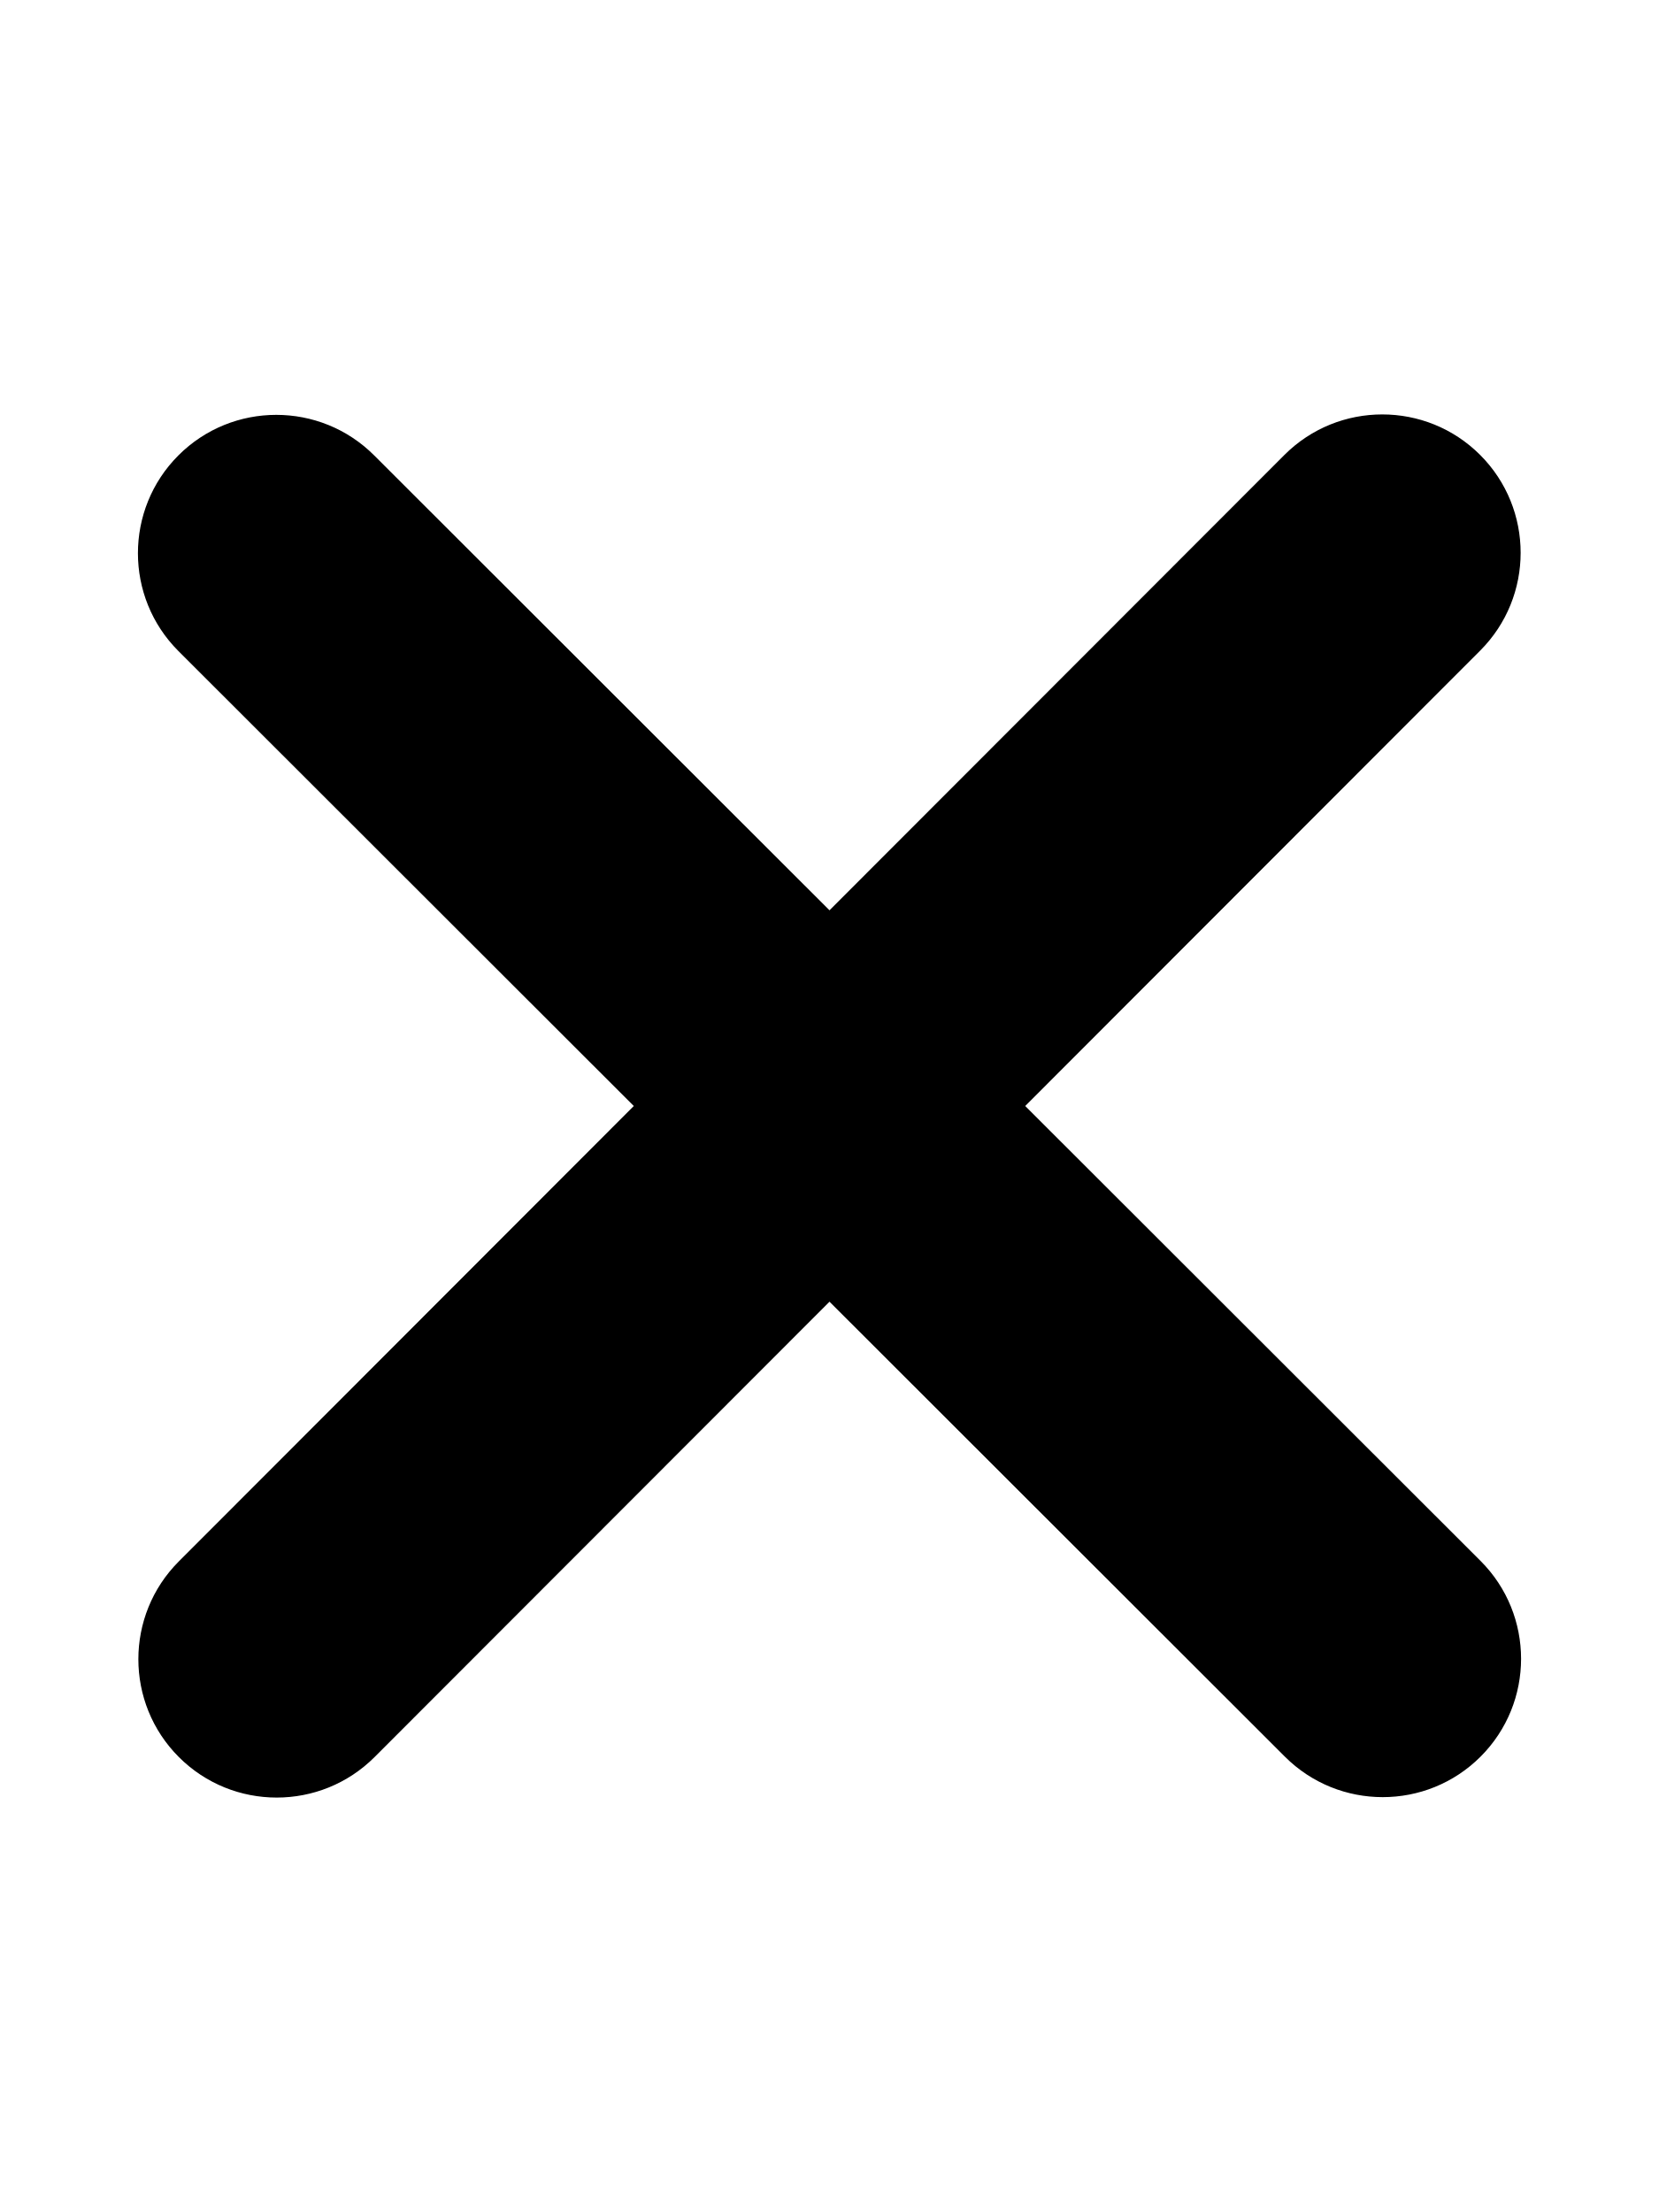
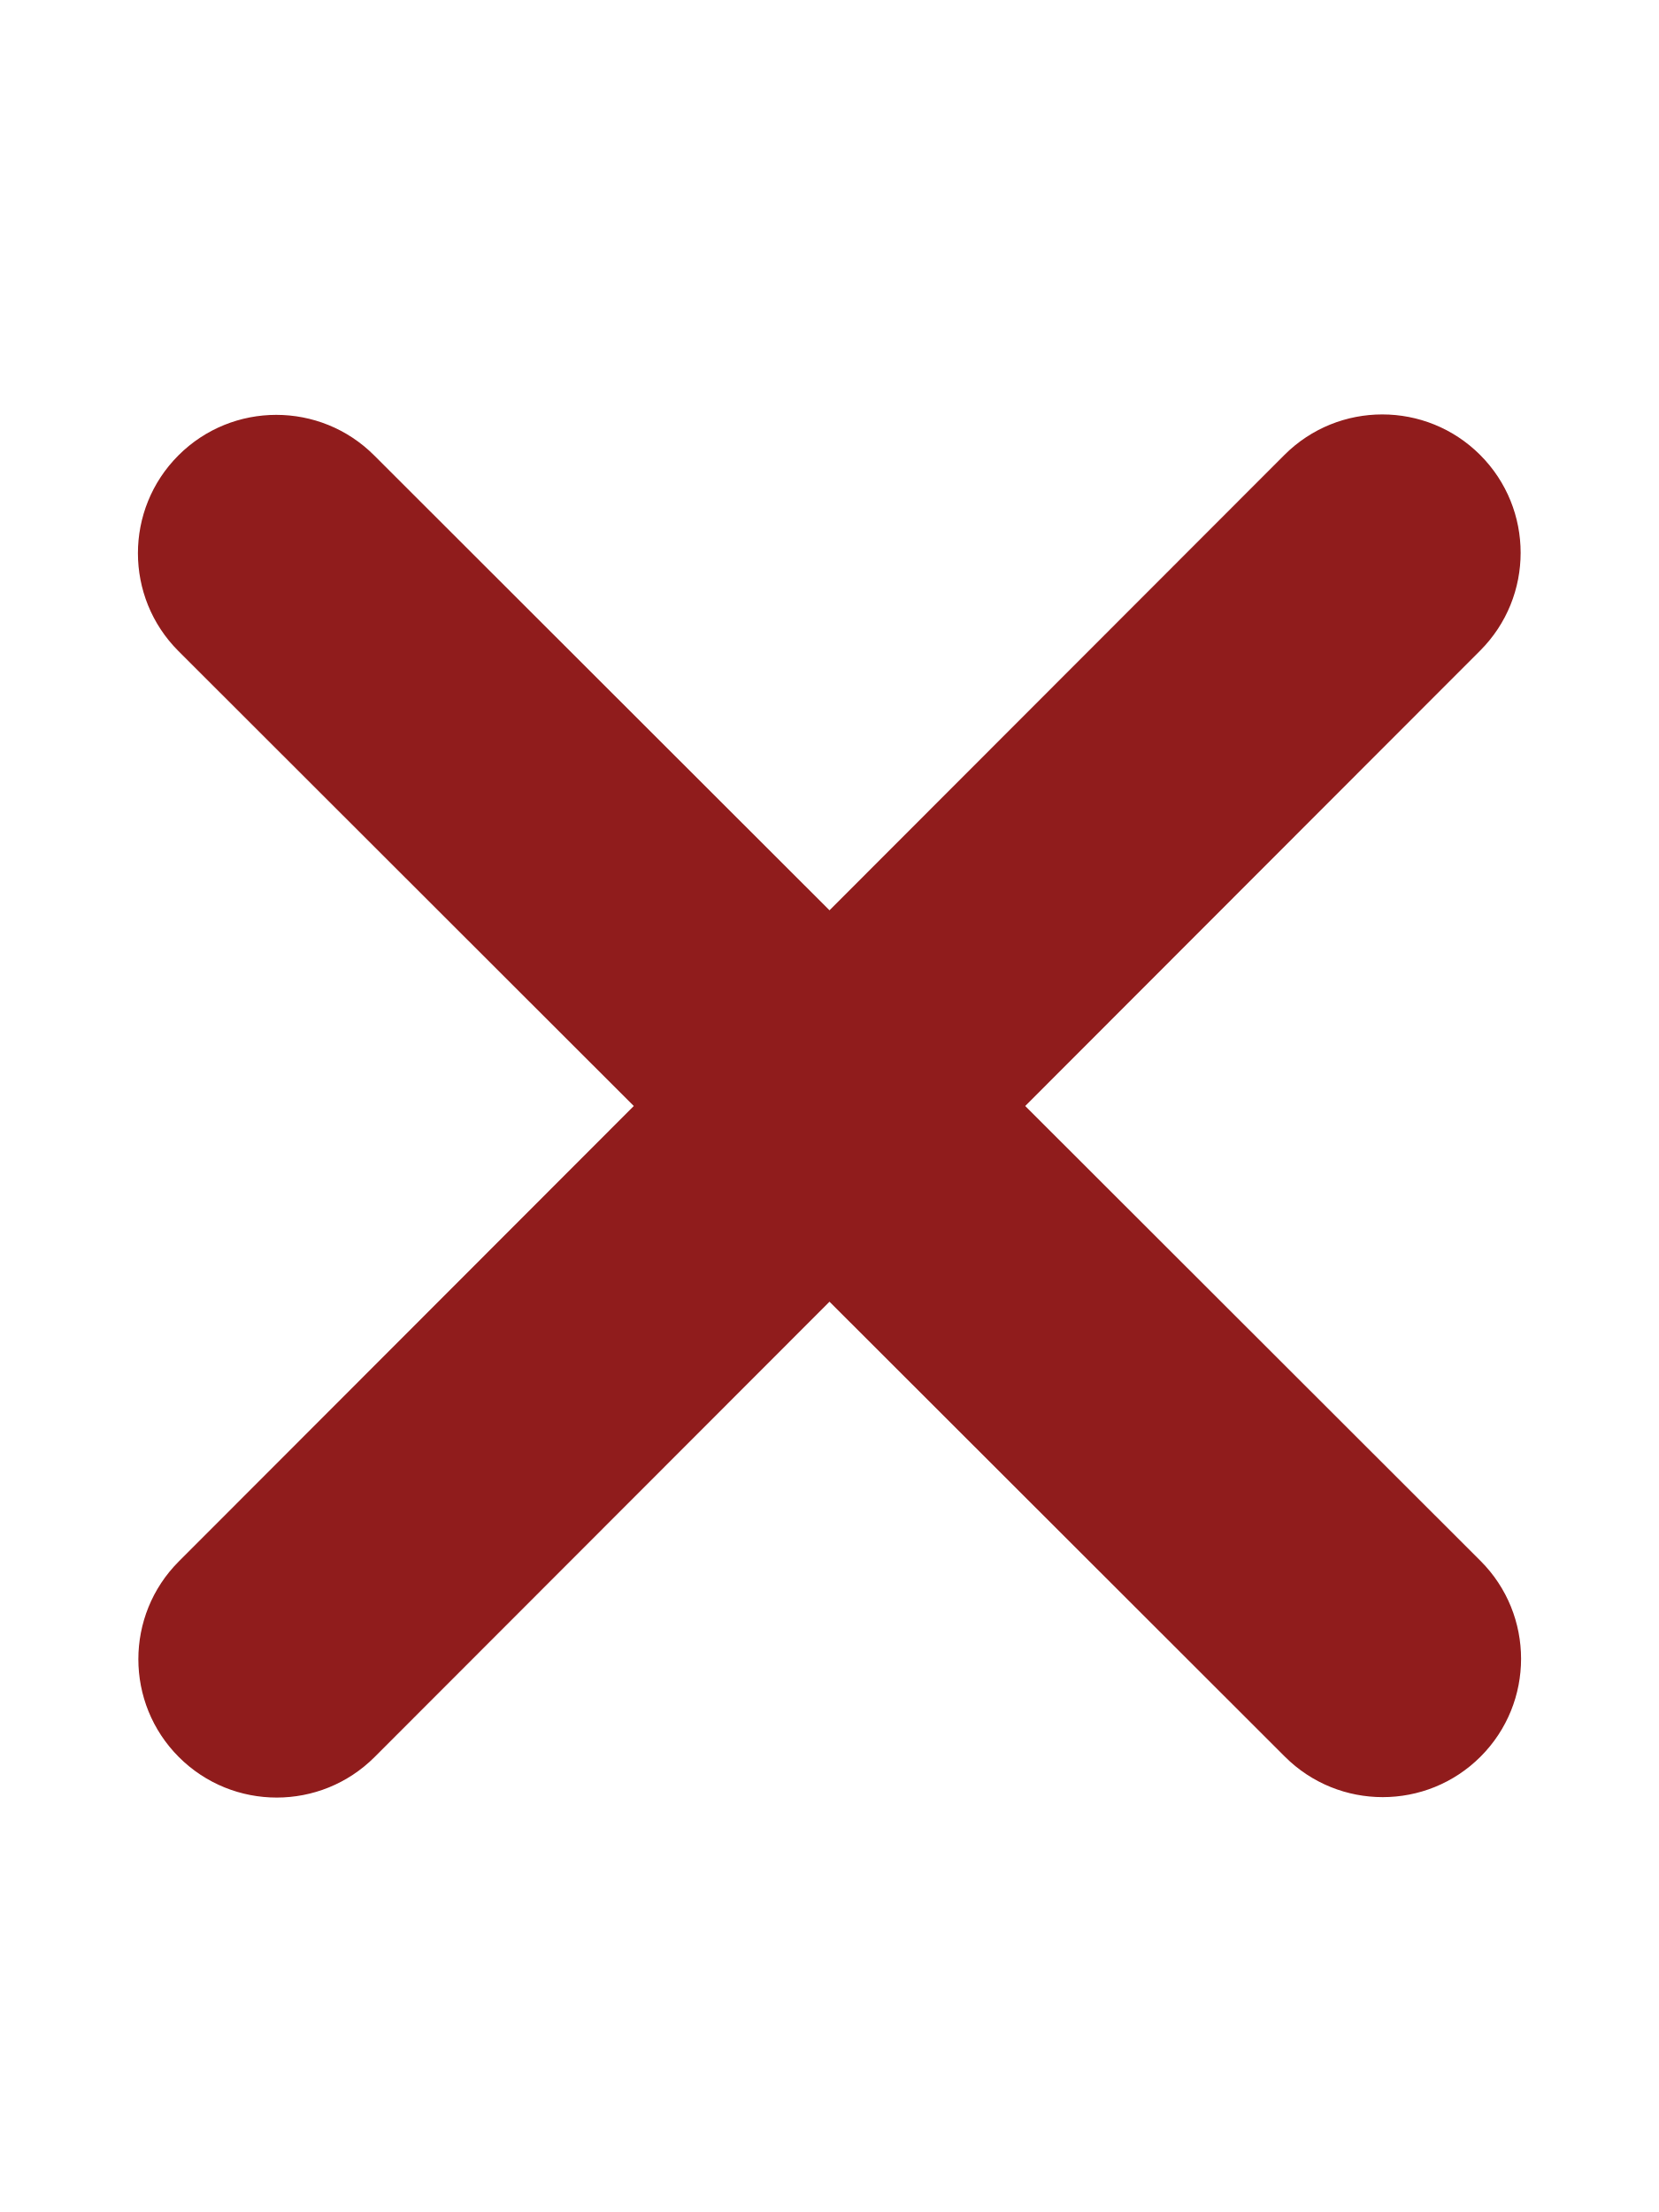
<svg xmlns="http://www.w3.org/2000/svg" viewBox="0 0 384 512">
-   <path d="M342.6 150.6c12.5-12.5 12.5-32.8 0-45.3s-32.8-12.5-45.3 0L192 210.7 86.6 105.4c-12.5-12.5-32.8-12.5-45.3 0s-12.5 32.8 0 45.3L146.7 256 41.4 361.4c-12.5 12.5-12.5 32.8 0 45.3s32.8 12.5 45.3 0L192 301.3 297.4 406.6c12.5 12.5 32.8 12.5 45.3 0s12.5-32.8 0-45.3L237.3 256 342.6 150.6z" />
+   <path fill="#901C1C" d="M342.6 150.6c12.5-12.5 12.5-32.8 0-45.3s-32.8-12.5-45.3 0L192 210.7 86.6 105.4c-12.5-12.5-32.8-12.5-45.3 0s-12.5 32.8 0 45.3L146.7 256 41.4 361.4c-12.5 12.5-12.5 32.8 0 45.3s32.8 12.5 45.3 0L192 301.3 297.4 406.6c12.5 12.5 32.8 12.5 45.3 0s12.5-32.8 0-45.3L237.3 256 342.6 150.6z" />
</svg>
